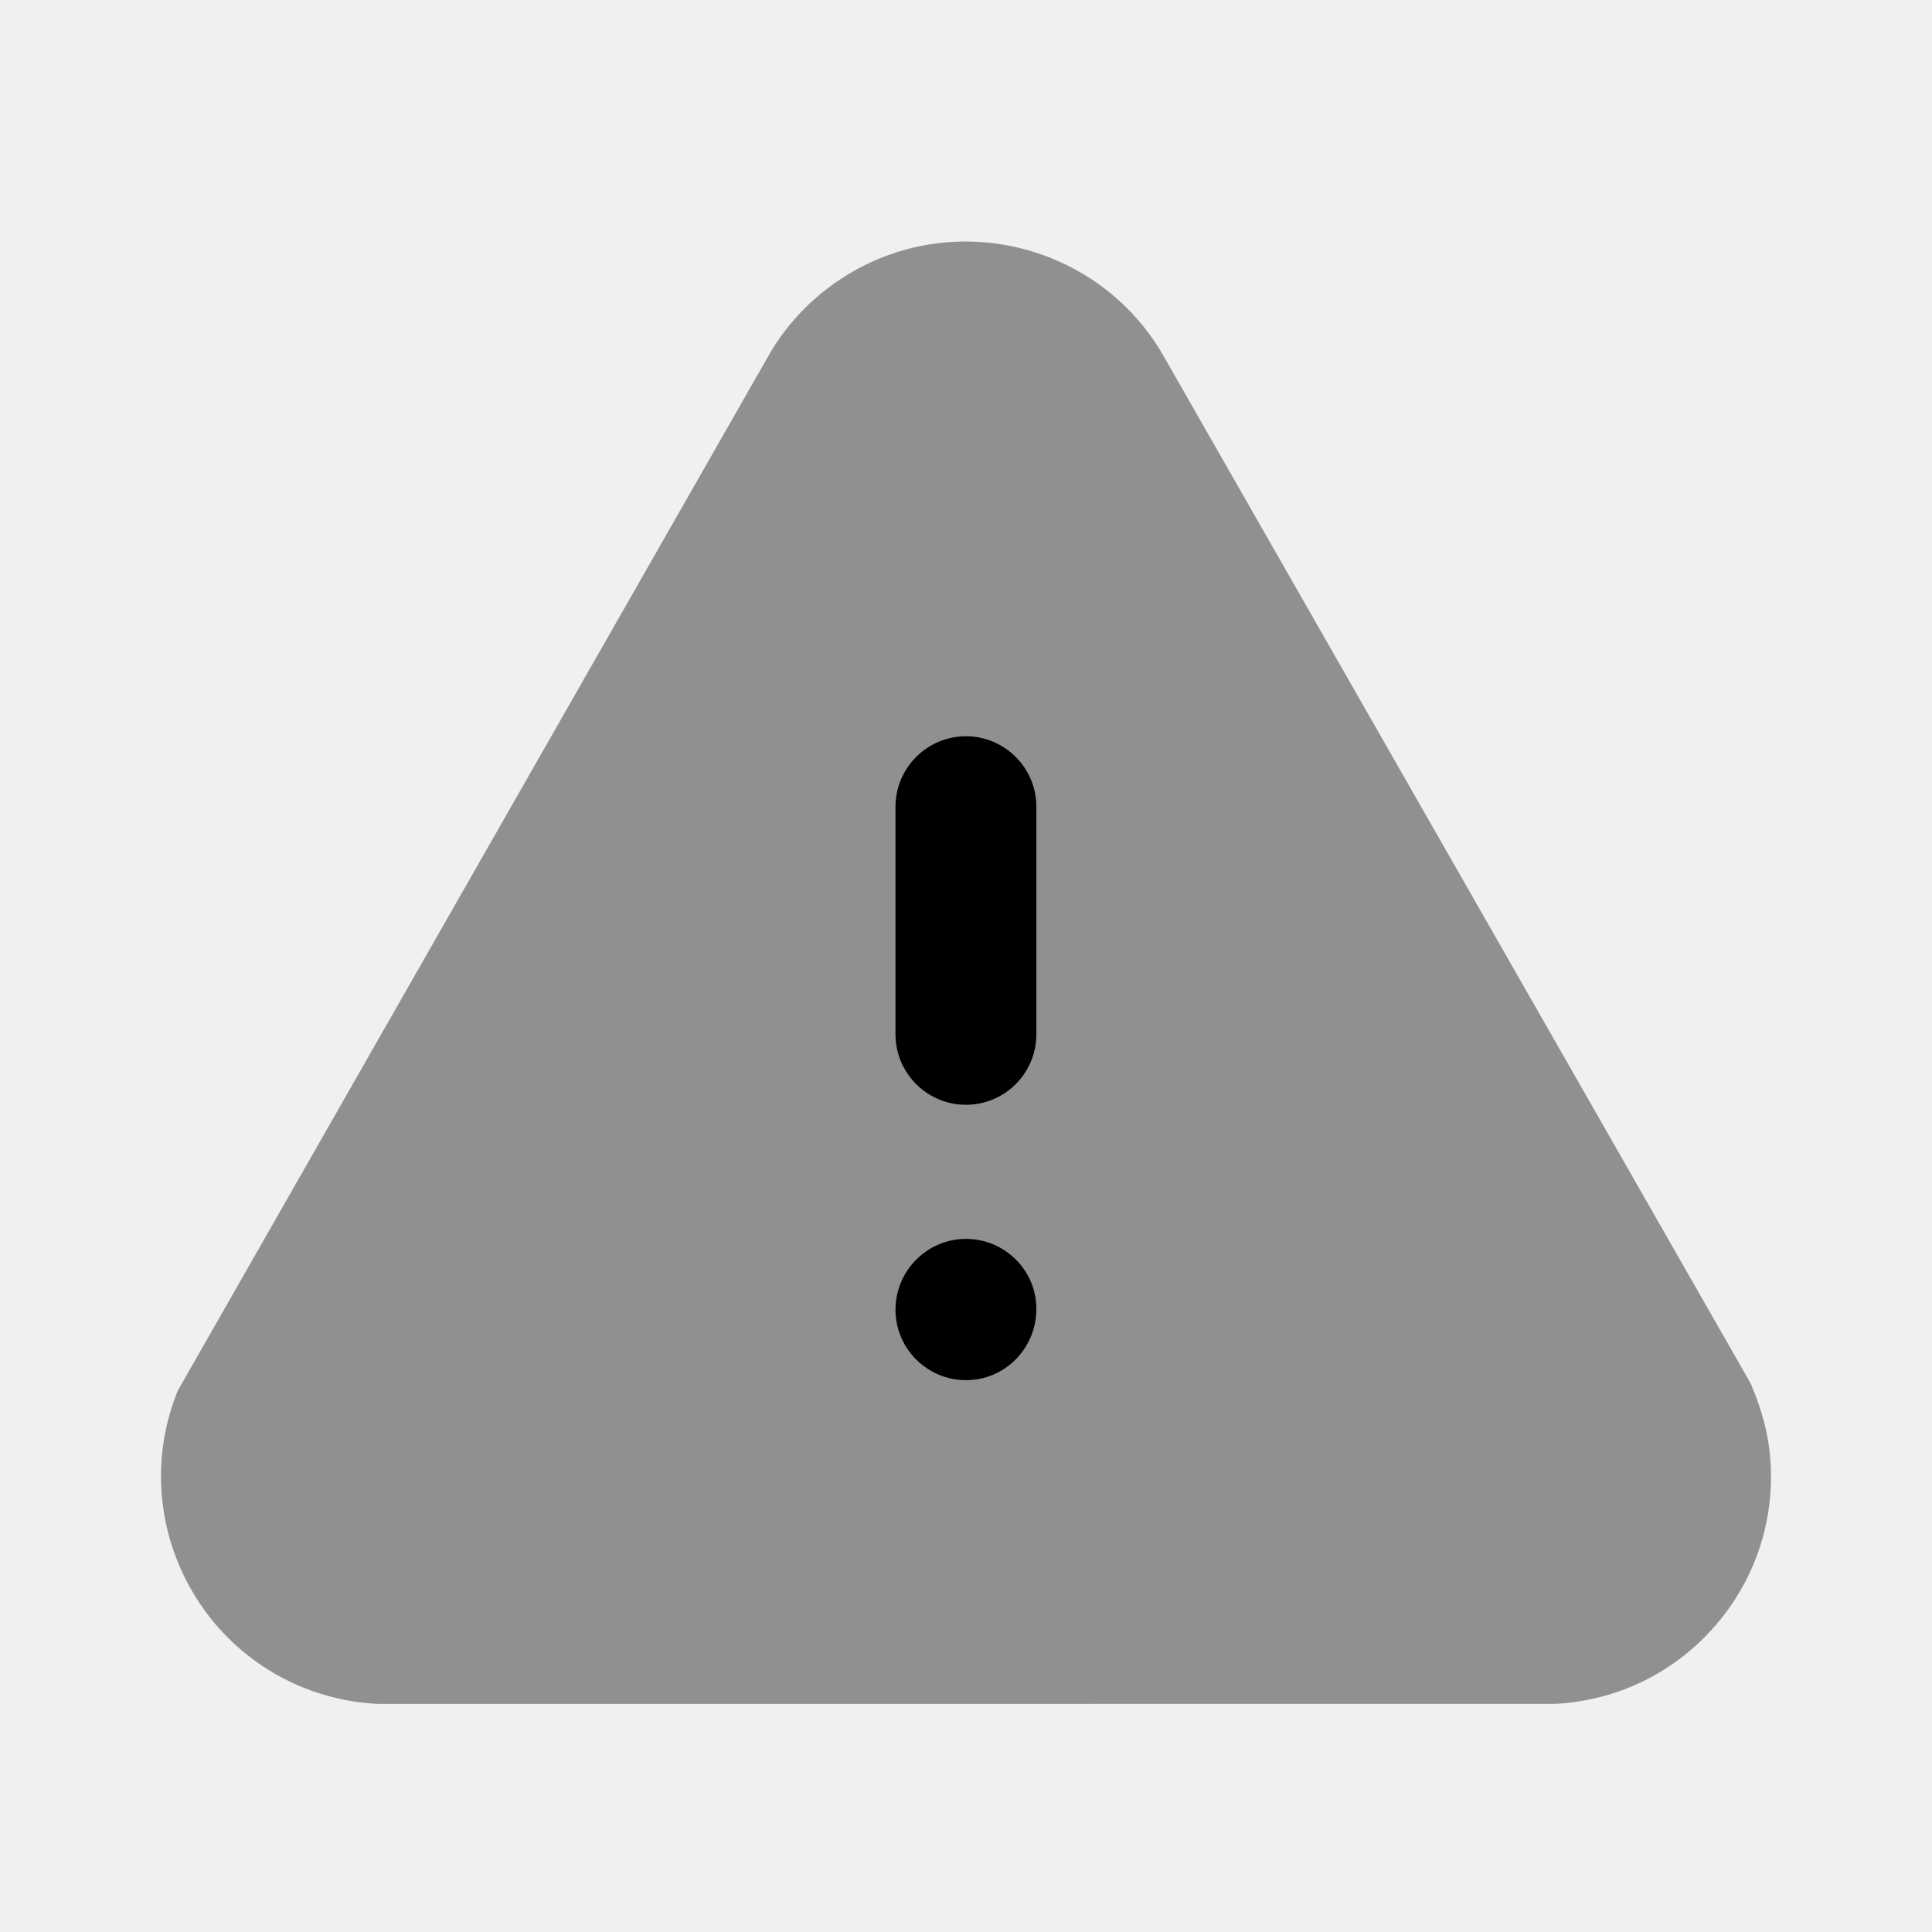
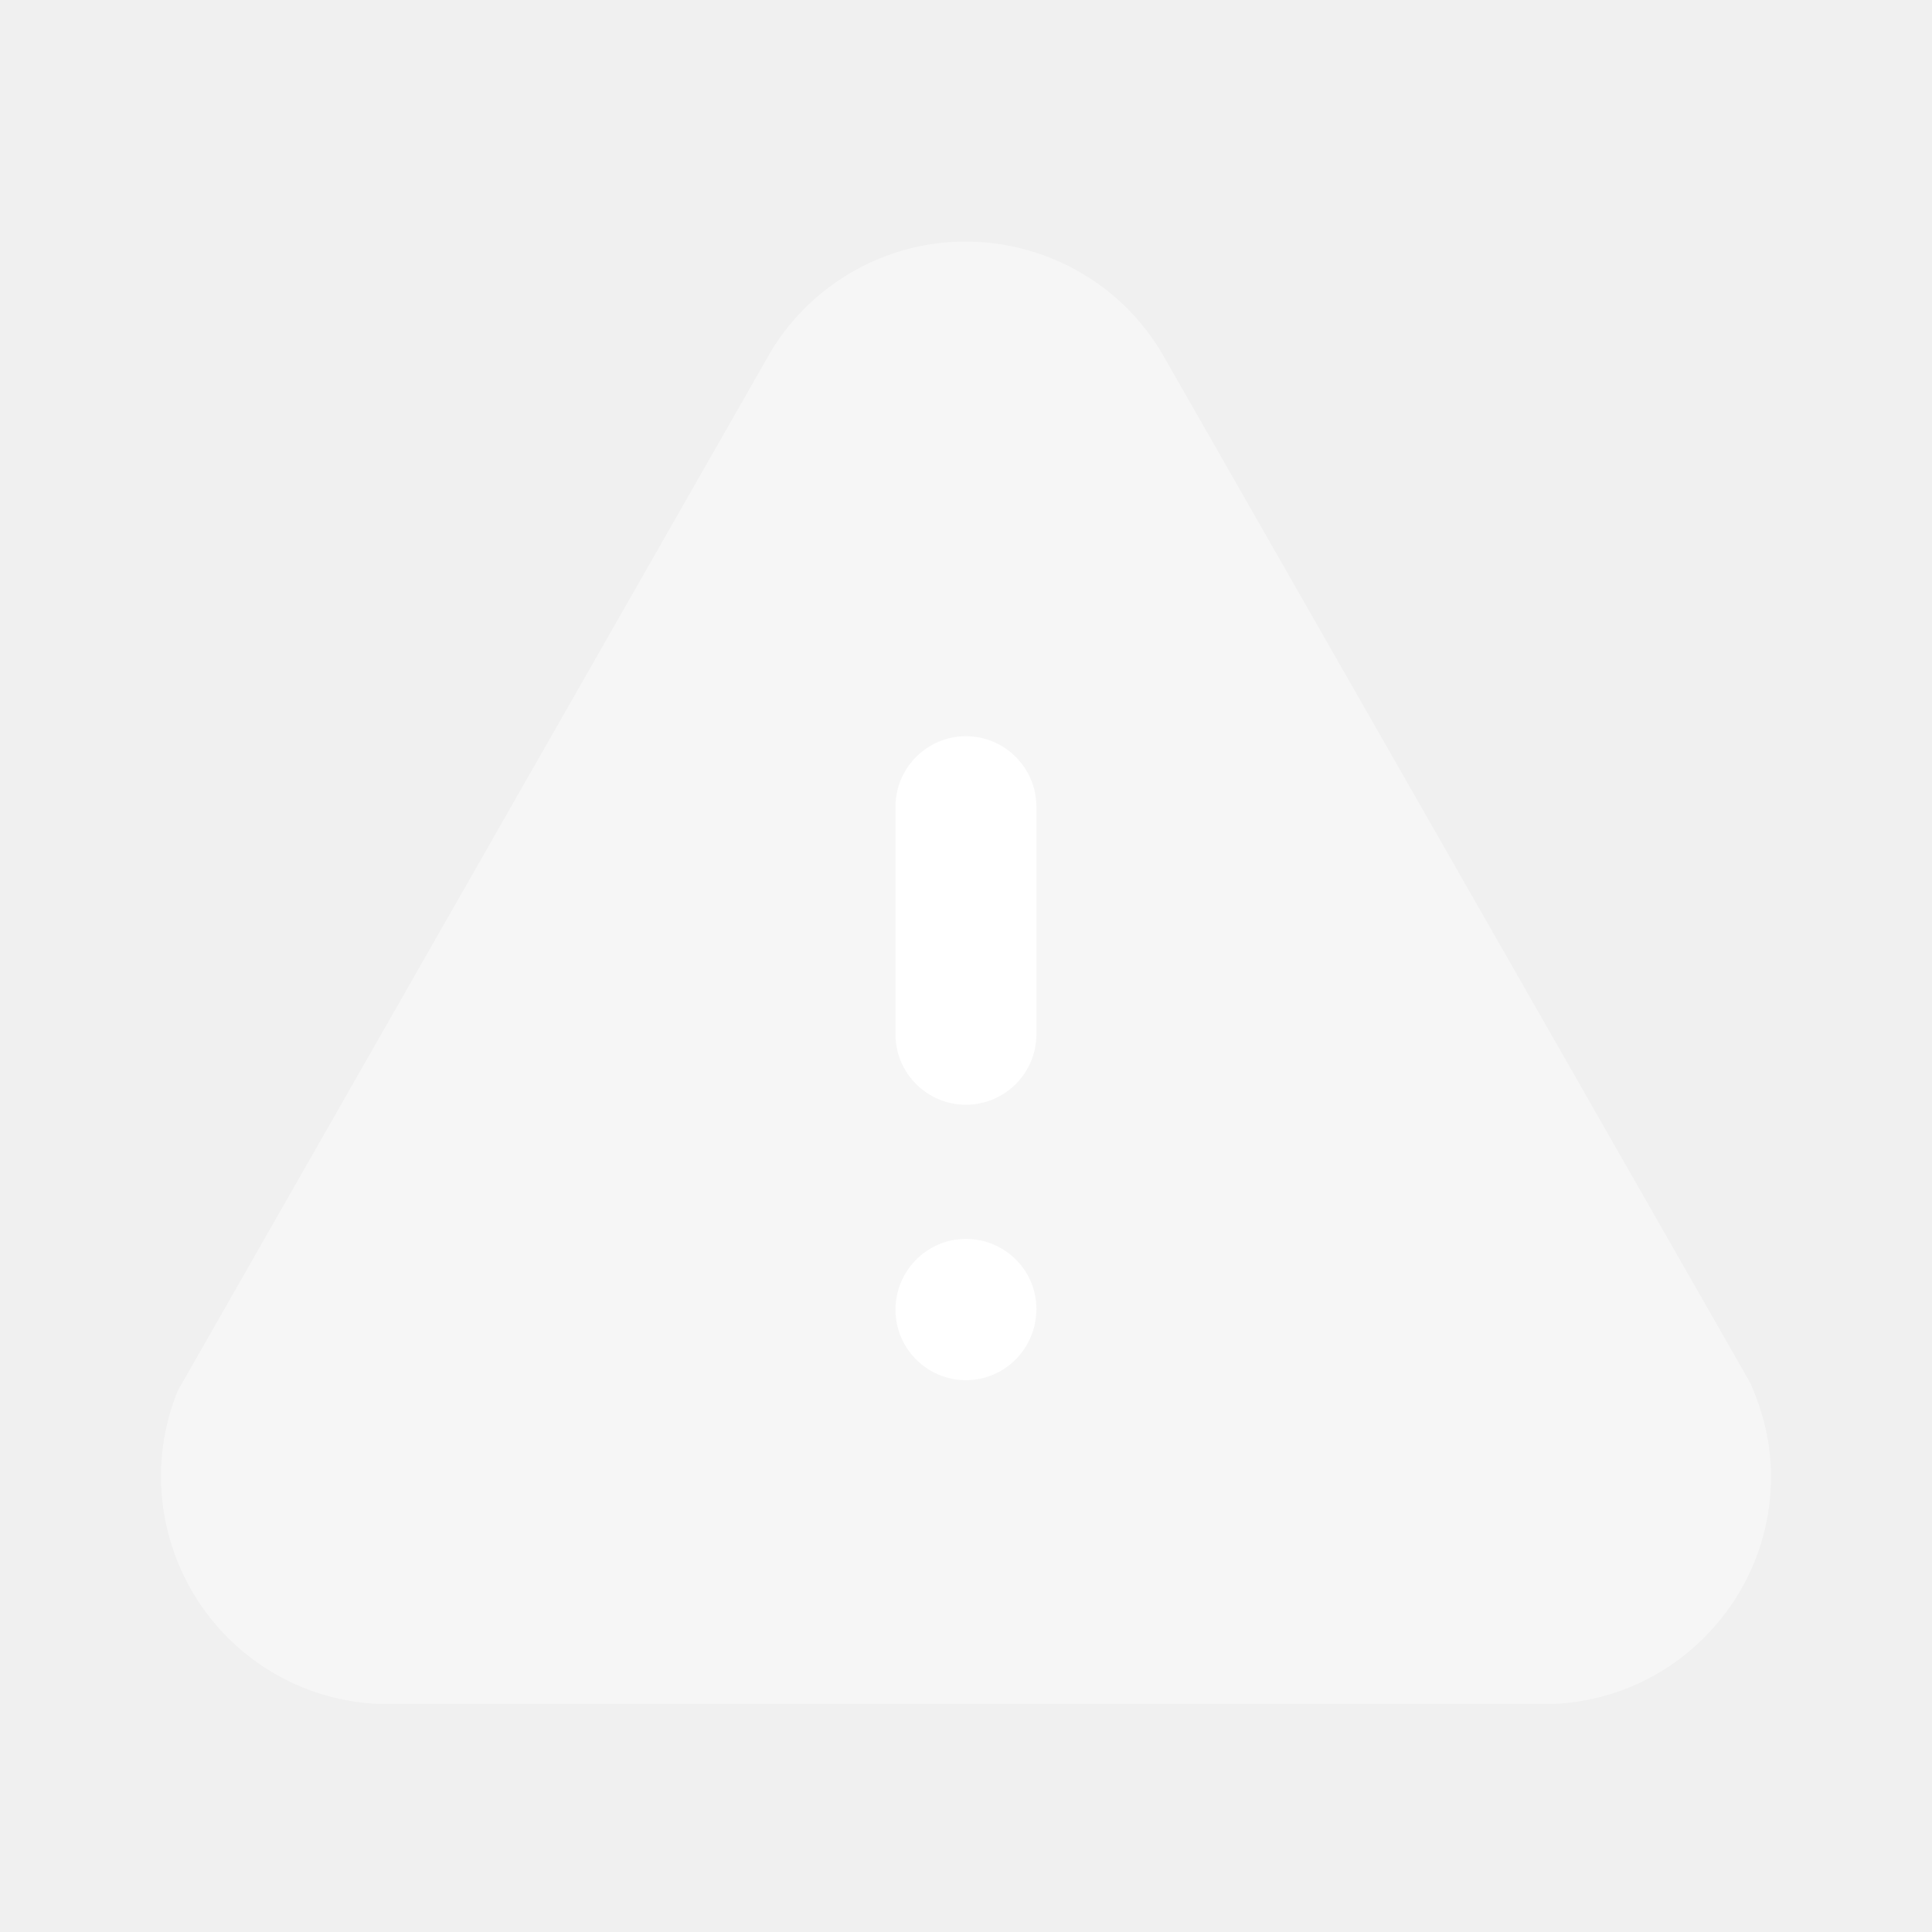
- <svg xmlns="http://www.w3.org/2000/svg" width="24" height="24" viewBox="0 0 24 24" fill="none">
-   <path opacity="0.4" d="M4.723 21.167C4.71 21.167 4.698 21.167 4.684 21.166C4.369 21.15 4.06 21.082 3.766 20.963C2.319 20.375 1.621 18.722 2.208 17.276L9.529 4.45C9.781 3.994 10.163 3.612 10.629 3.354C11.994 2.598 13.72 3.095 14.475 4.459L21.748 17.187C21.91 17.568 21.979 17.878 21.996 18.194C22.035 18.95 21.777 19.675 21.271 20.236C20.765 20.797 20.07 21.128 19.315 21.166L4.795 21.167H4.723Z" fill="black" />
-   <path fill-rule="evenodd" clip-rule="evenodd" d="M11.124 10.021C11.124 9.539 11.518 9.146 11.999 9.146C12.482 9.146 12.874 9.539 12.874 10.021V12.849C12.874 13.332 12.482 13.724 11.999 13.724C11.518 13.724 11.124 13.332 11.124 12.849V10.021ZM11.124 16.27C11.124 15.785 11.518 15.39 11.999 15.39C12.482 15.39 12.874 15.78 12.874 16.259C12.874 16.752 12.482 17.145 11.999 17.145C11.518 17.145 11.124 16.752 11.124 16.27Z" fill="black" />
+ <svg xmlns="http://www.w3.org/2000/svg" width="16" height="16" viewBox="0 0 16 16" fill="none">
+   <path opacity="0.4" d="M3.148 14.111C3.14 14.111 3.132 14.111 3.122 14.111C2.912 14.1 2.706 14.055 2.51 13.976C1.546 13.584 1.08 12.482 1.472 11.518L6.352 2.967C6.52 2.663 6.775 2.408 7.086 2.236C7.996 1.732 9.146 2.064 9.65 2.973L14.498 11.458C14.606 11.712 14.652 11.919 14.664 12.13C14.69 12.633 14.518 13.117 14.18 13.491C13.843 13.865 13.38 14.085 12.876 14.111L3.196 14.111H3.148Z" fill="white" />
+   <path fill-rule="evenodd" clip-rule="evenodd" d="M7.416 6.681C7.416 6.359 7.678 6.097 7.999 6.097C8.321 6.097 8.583 6.359 8.583 6.681V8.566C8.583 8.888 8.321 9.149 7.999 9.149C7.678 9.149 7.416 8.888 7.416 8.566V6.681ZM7.416 10.847C7.416 10.523 7.678 10.26 7.999 10.26C8.321 10.26 8.583 10.52 8.583 10.839C8.583 11.168 8.321 11.43 7.999 11.43C7.678 11.43 7.416 11.168 7.416 10.847Z" fill="white" />
</svg>
